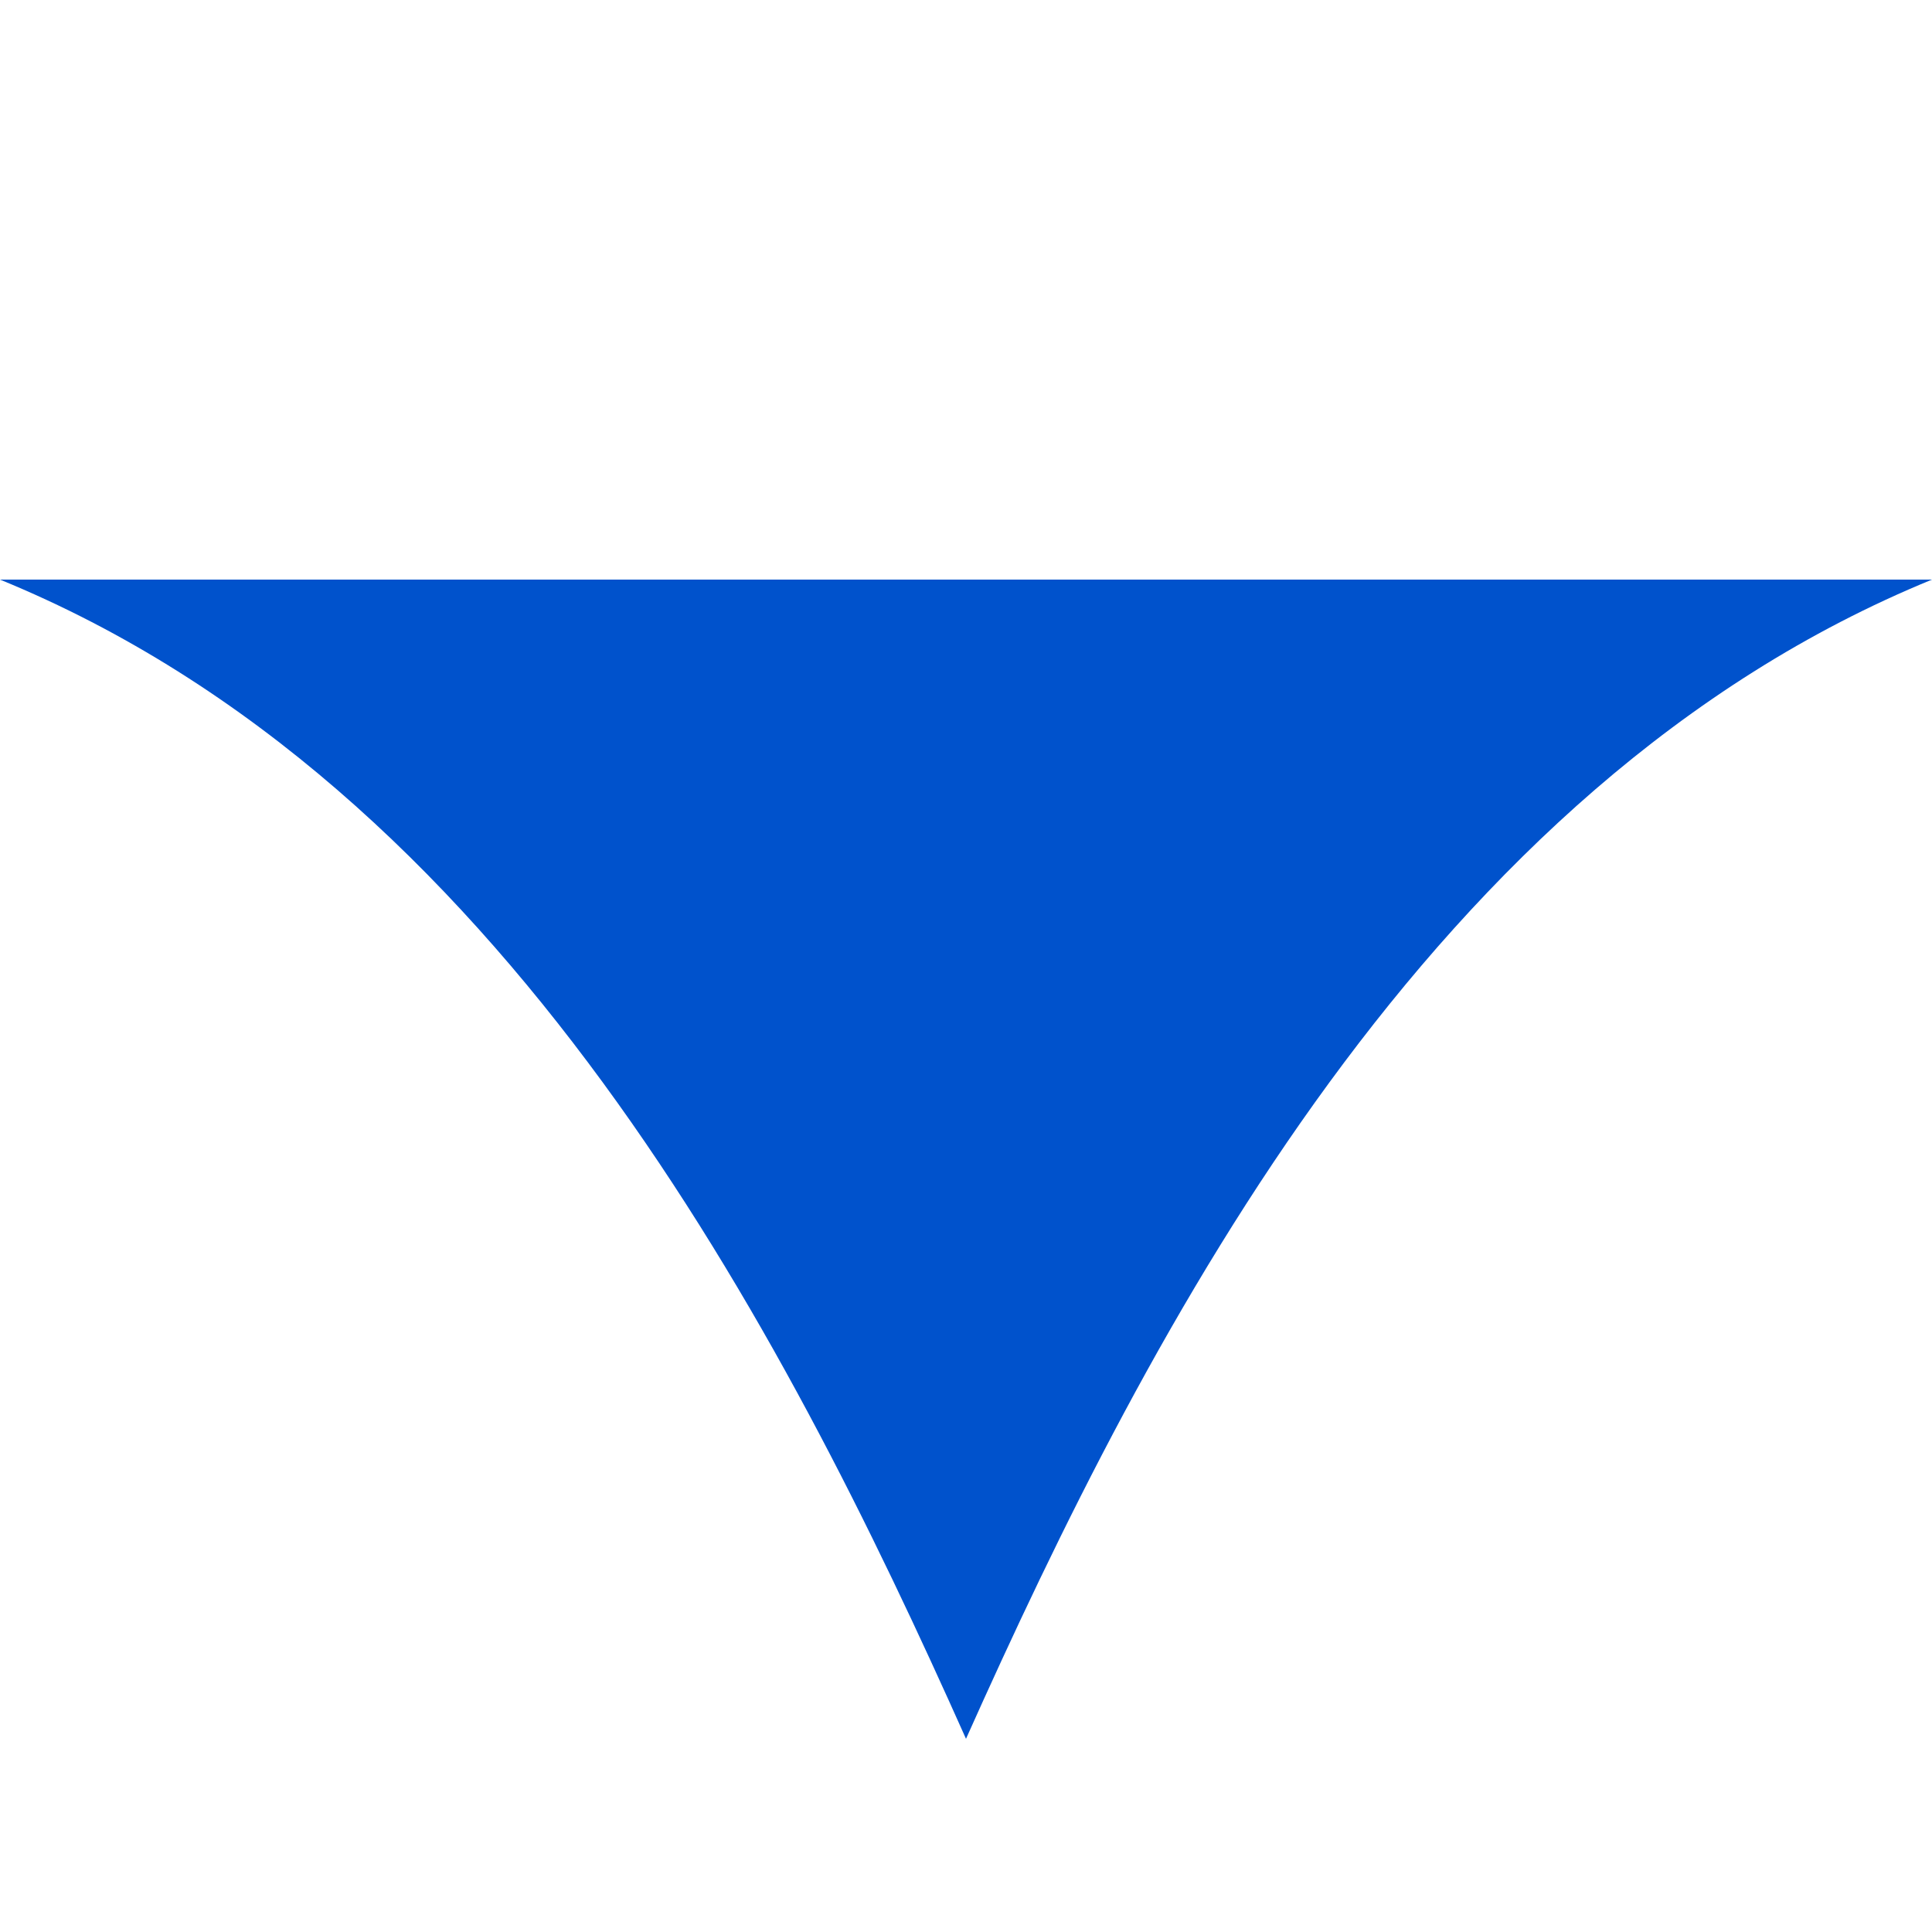
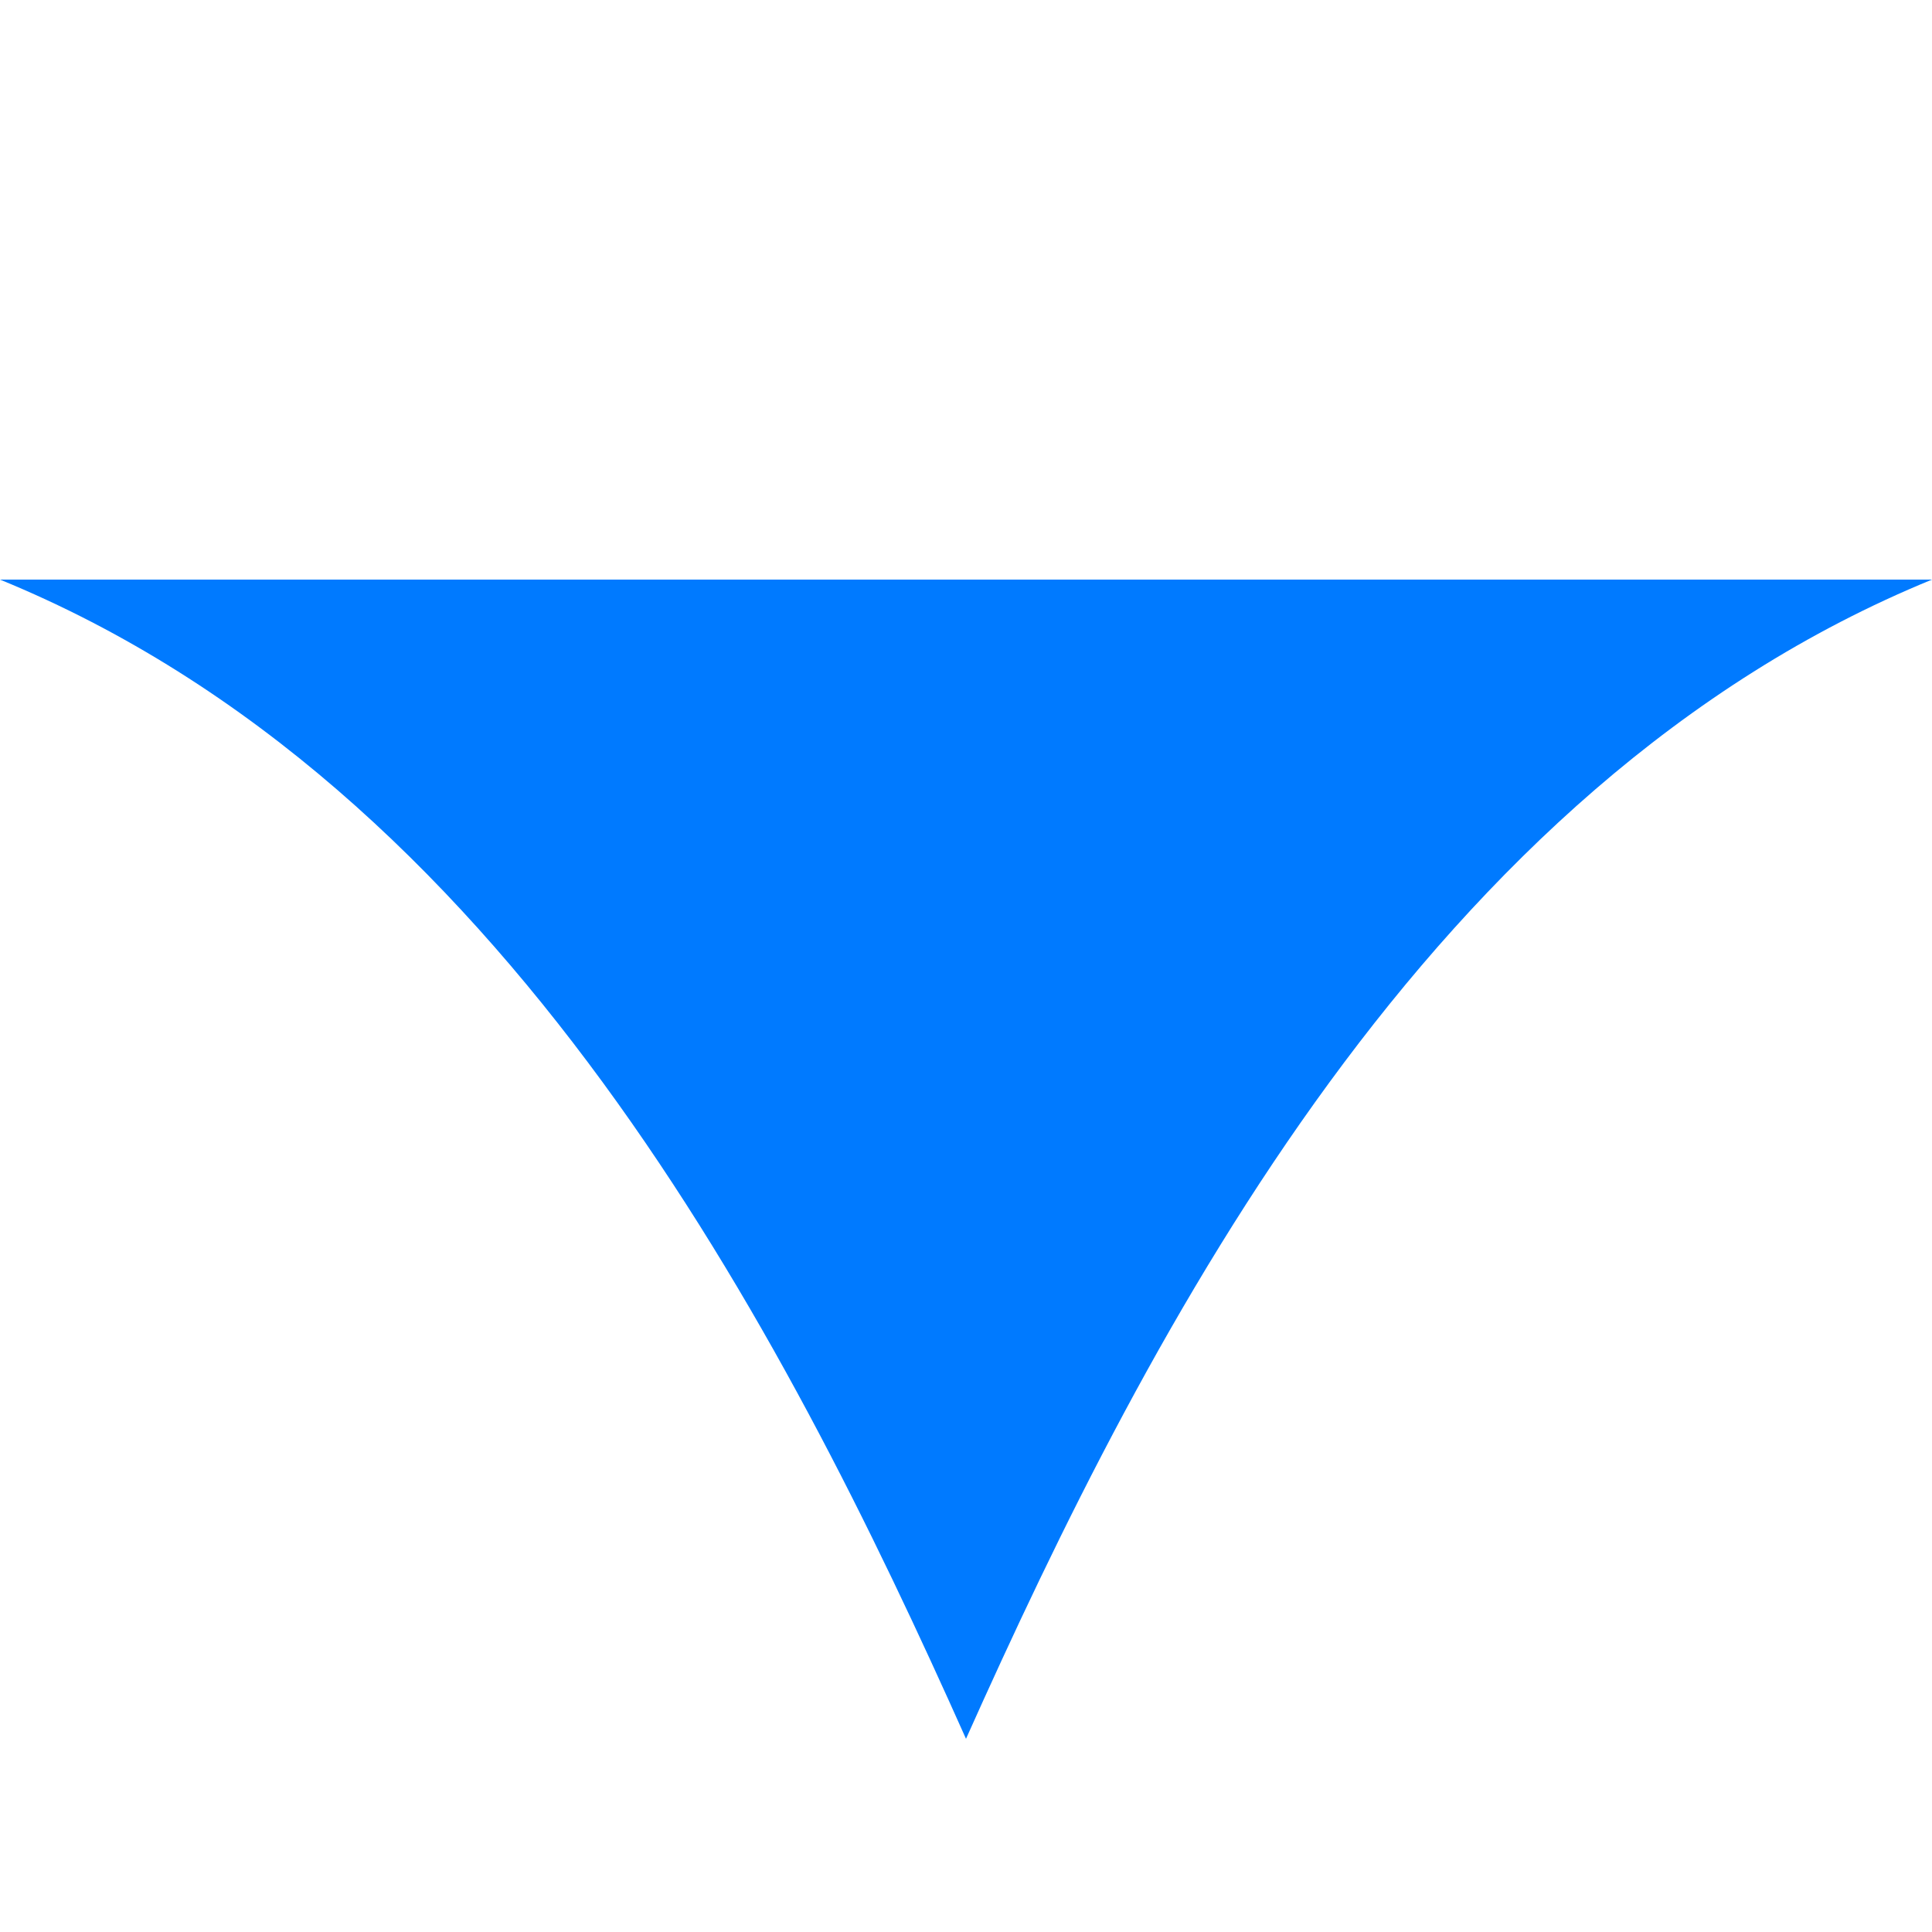
<svg xmlns="http://www.w3.org/2000/svg" t="1645525020019" class="icon" viewBox="0 0 1024 1024" version="1.1" p-id="14191" width="200" height="200">
-   <path d="M1024 307.2C757.76 416.154 609.485 703.693 512 921.6 414.72 703.693 266.24 416.154 0 307.2h1024z" p-id="14192" fill="#0052CC" />
+   <path d="M1024 307.2C757.76 416.154 609.485 703.693 512 921.6 414.72 703.693 266.24 416.154 0 307.2h1024z" p-id="14192" fill="#007aff" />
</svg>
